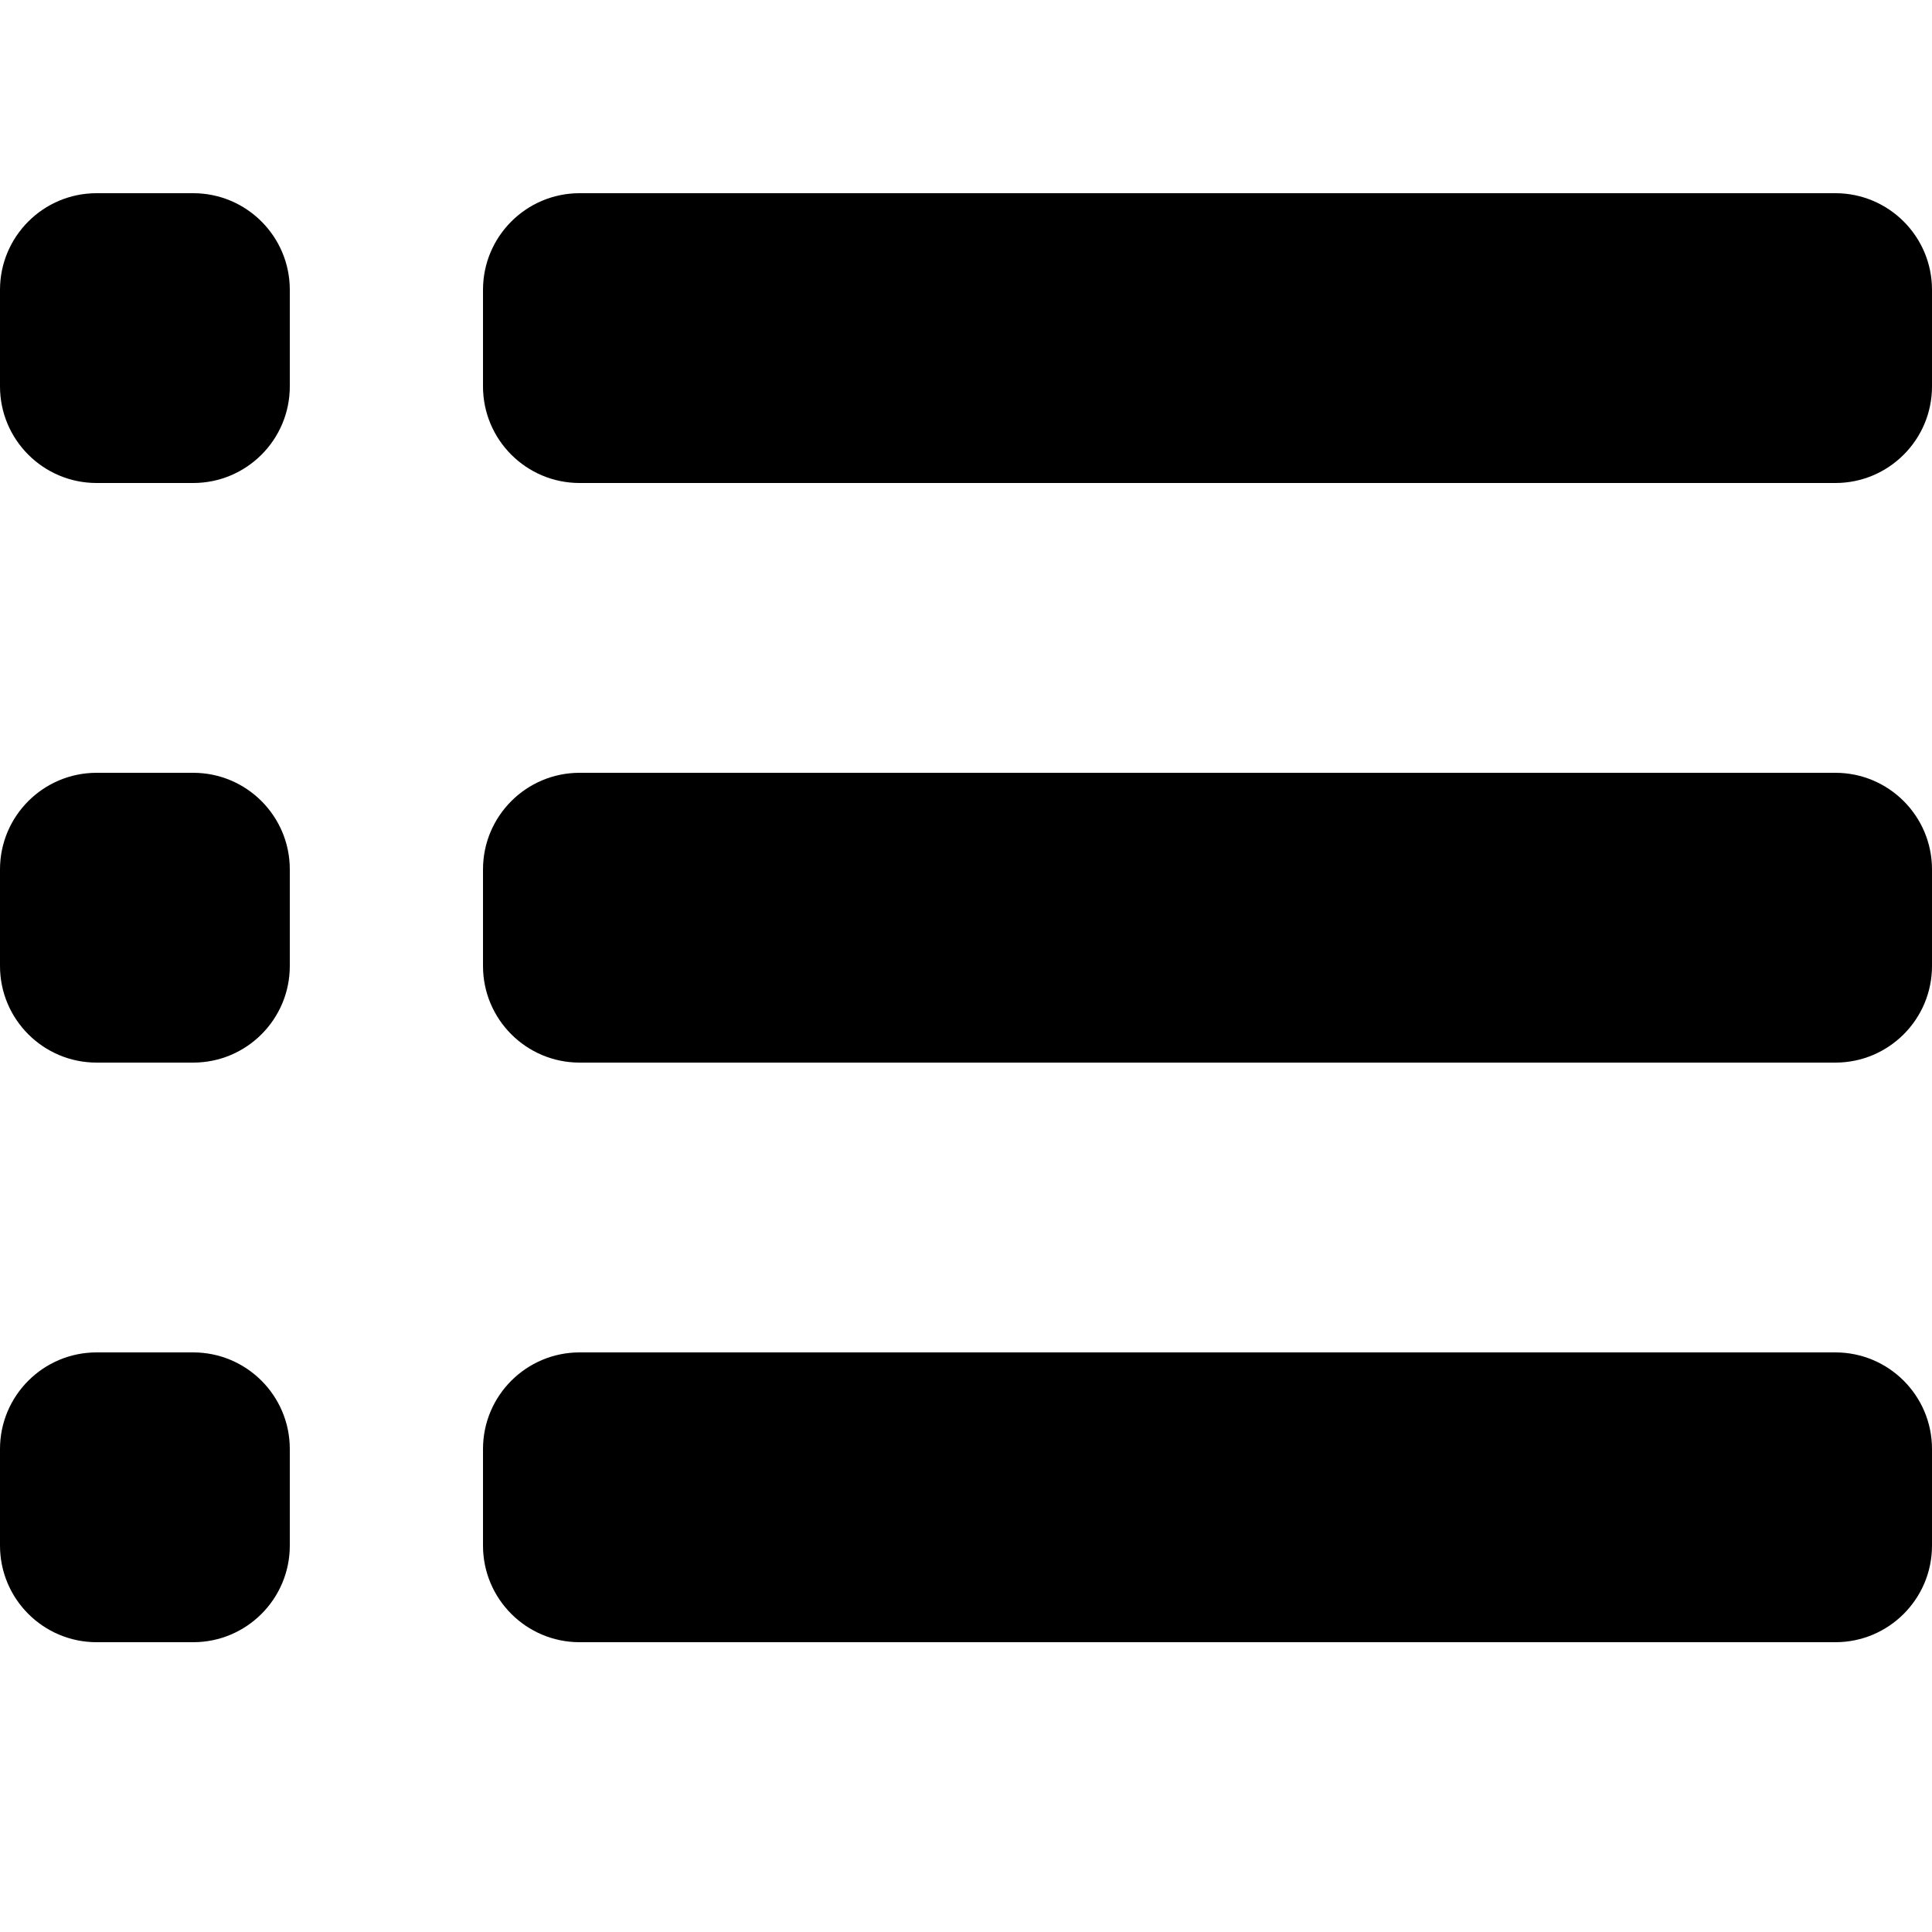
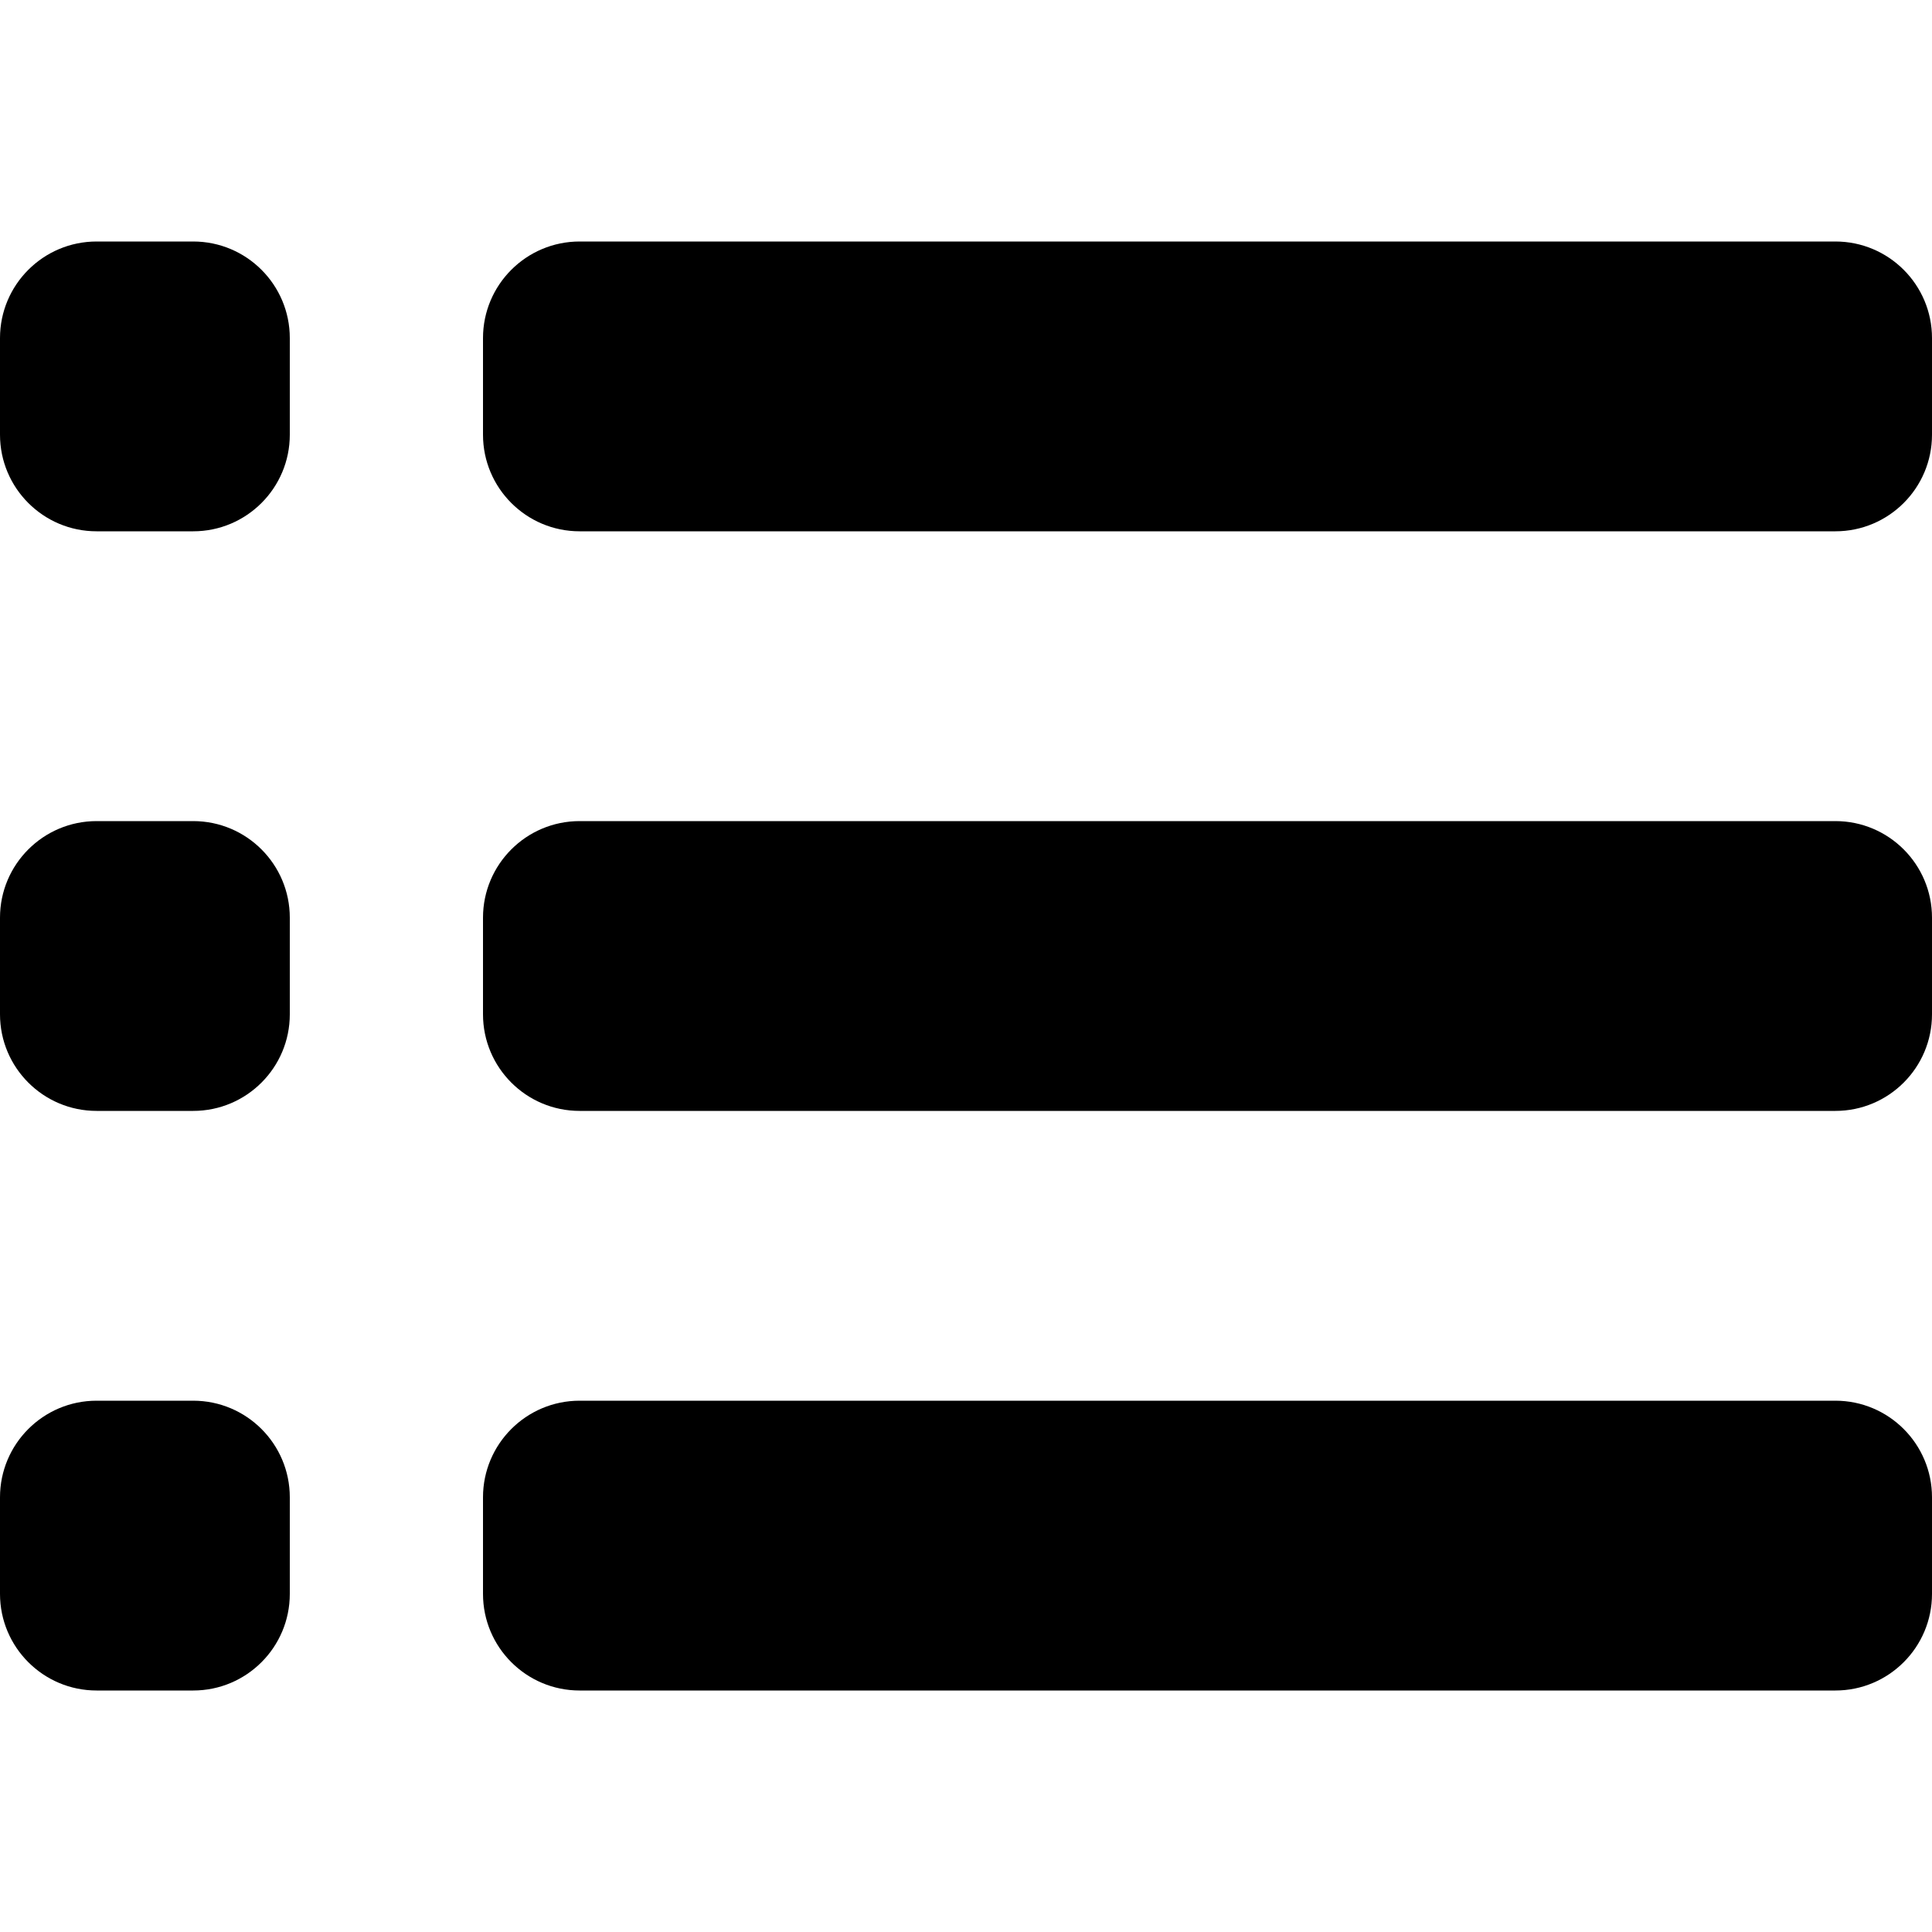
- <svg xmlns="http://www.w3.org/2000/svg" id="icon" viewBox="0 0 20 20" fill="currentColor">
-   <path fill-rule="evenodd" clip-rule="evenodd" d="M1 2C0.448 2 0 2.448 0 3V4C0 4.552 0.448 5 1 5H2C2.552 5 3 4.552 3 4V3C3 2.448 2.552 2 2 2H1ZM6 2C5.448 2 5 2.448 5 3V4C5 4.552 5.448 5 6 5H19C19.552 5 20 4.552 20 4V3C20 2.448 19.552 2 19 2H6Z" />
-   <path fill-rule="evenodd" clip-rule="evenodd" d="M1 8C0.448 8 0 8.448 0 9V10C0 10.552 0.448 11 1 11H2C2.552 11 3 10.552 3 10V9C3 8.448 2.552 8 2 8H1ZM6 8C5.448 8 5 8.448 5 9V10C5 10.552 5.448 11 6 11H19C19.552 11 20 10.552 20 10V9C20 8.448 19.552 8 19 8H6Z" />
-   <path fill-rule="evenodd" clip-rule="evenodd" d="M1 14C0.448 14 0 14.448 0 15V16C0 16.552 0.448 17 1 17H2C2.552 17 3 16.552 3 16V15C3 14.448 2.552 14 2 14H1ZM6 14C5.448 14 5 14.448 5 15V16C5 16.552 5.448 17 6 17H19C19.552 17 20 16.552 20 16V15C20 14.448 19.552 14 19 14H6Z" />
+ <svg xmlns="http://www.w3.org/2000/svg" viewBox="0 0 20 20" id="icon">
+   <path fill-rule="evenodd" d="M1 2.5C0.448 2.5 0 2.948 0 3.5V4.5C0 5.052 0.448 5.5 1 5.5H2C2.552 5.5 3 5.052 3 4.5V3.5C3 2.948 2.552 2.5 2 2.5H1ZM6 2.5C5.448 2.5 5 2.948 5 3.5V4.5C5 5.052 5.448 5.5 6 5.5H19C19.552 5.5 20 5.052 20 4.5V3.5C20 2.948 19.552 2.5 19 2.5H6ZM1 8.5C0.448 8.5 0 8.948 0 9.5V10.5C0 11.052 0.448 11.5 1 11.5H2C2.552 11.5 3 11.052 3 10.5V9.5C3 8.948 2.552 8.5 2 8.5H1ZM6 8.5C5.448 8.5 5 8.948 5 9.5V10.5C5 11.052 5.448 11.5 6 11.5H19C19.552 11.5 20 11.052 20 10.5V9.5C20 8.948 19.552 8.5 19 8.5H6ZM0 15.5C0 14.948 0.448 14.5 1 14.5H2C2.552 14.5 3 14.948 3 15.5V16.5C3 17.052 2.552 17.5 2 17.5H1C0.448 17.5 0 17.052 0 16.5V15.5ZM5 15.5C5 14.948 5.448 14.5 6 14.5H19C19.552 14.5 20 14.948 20 15.5V16.5C20 17.052 19.552 17.5 19 17.5H6C5.448 17.5 5 17.052 5 16.5V15.5Z" />
</svg>
